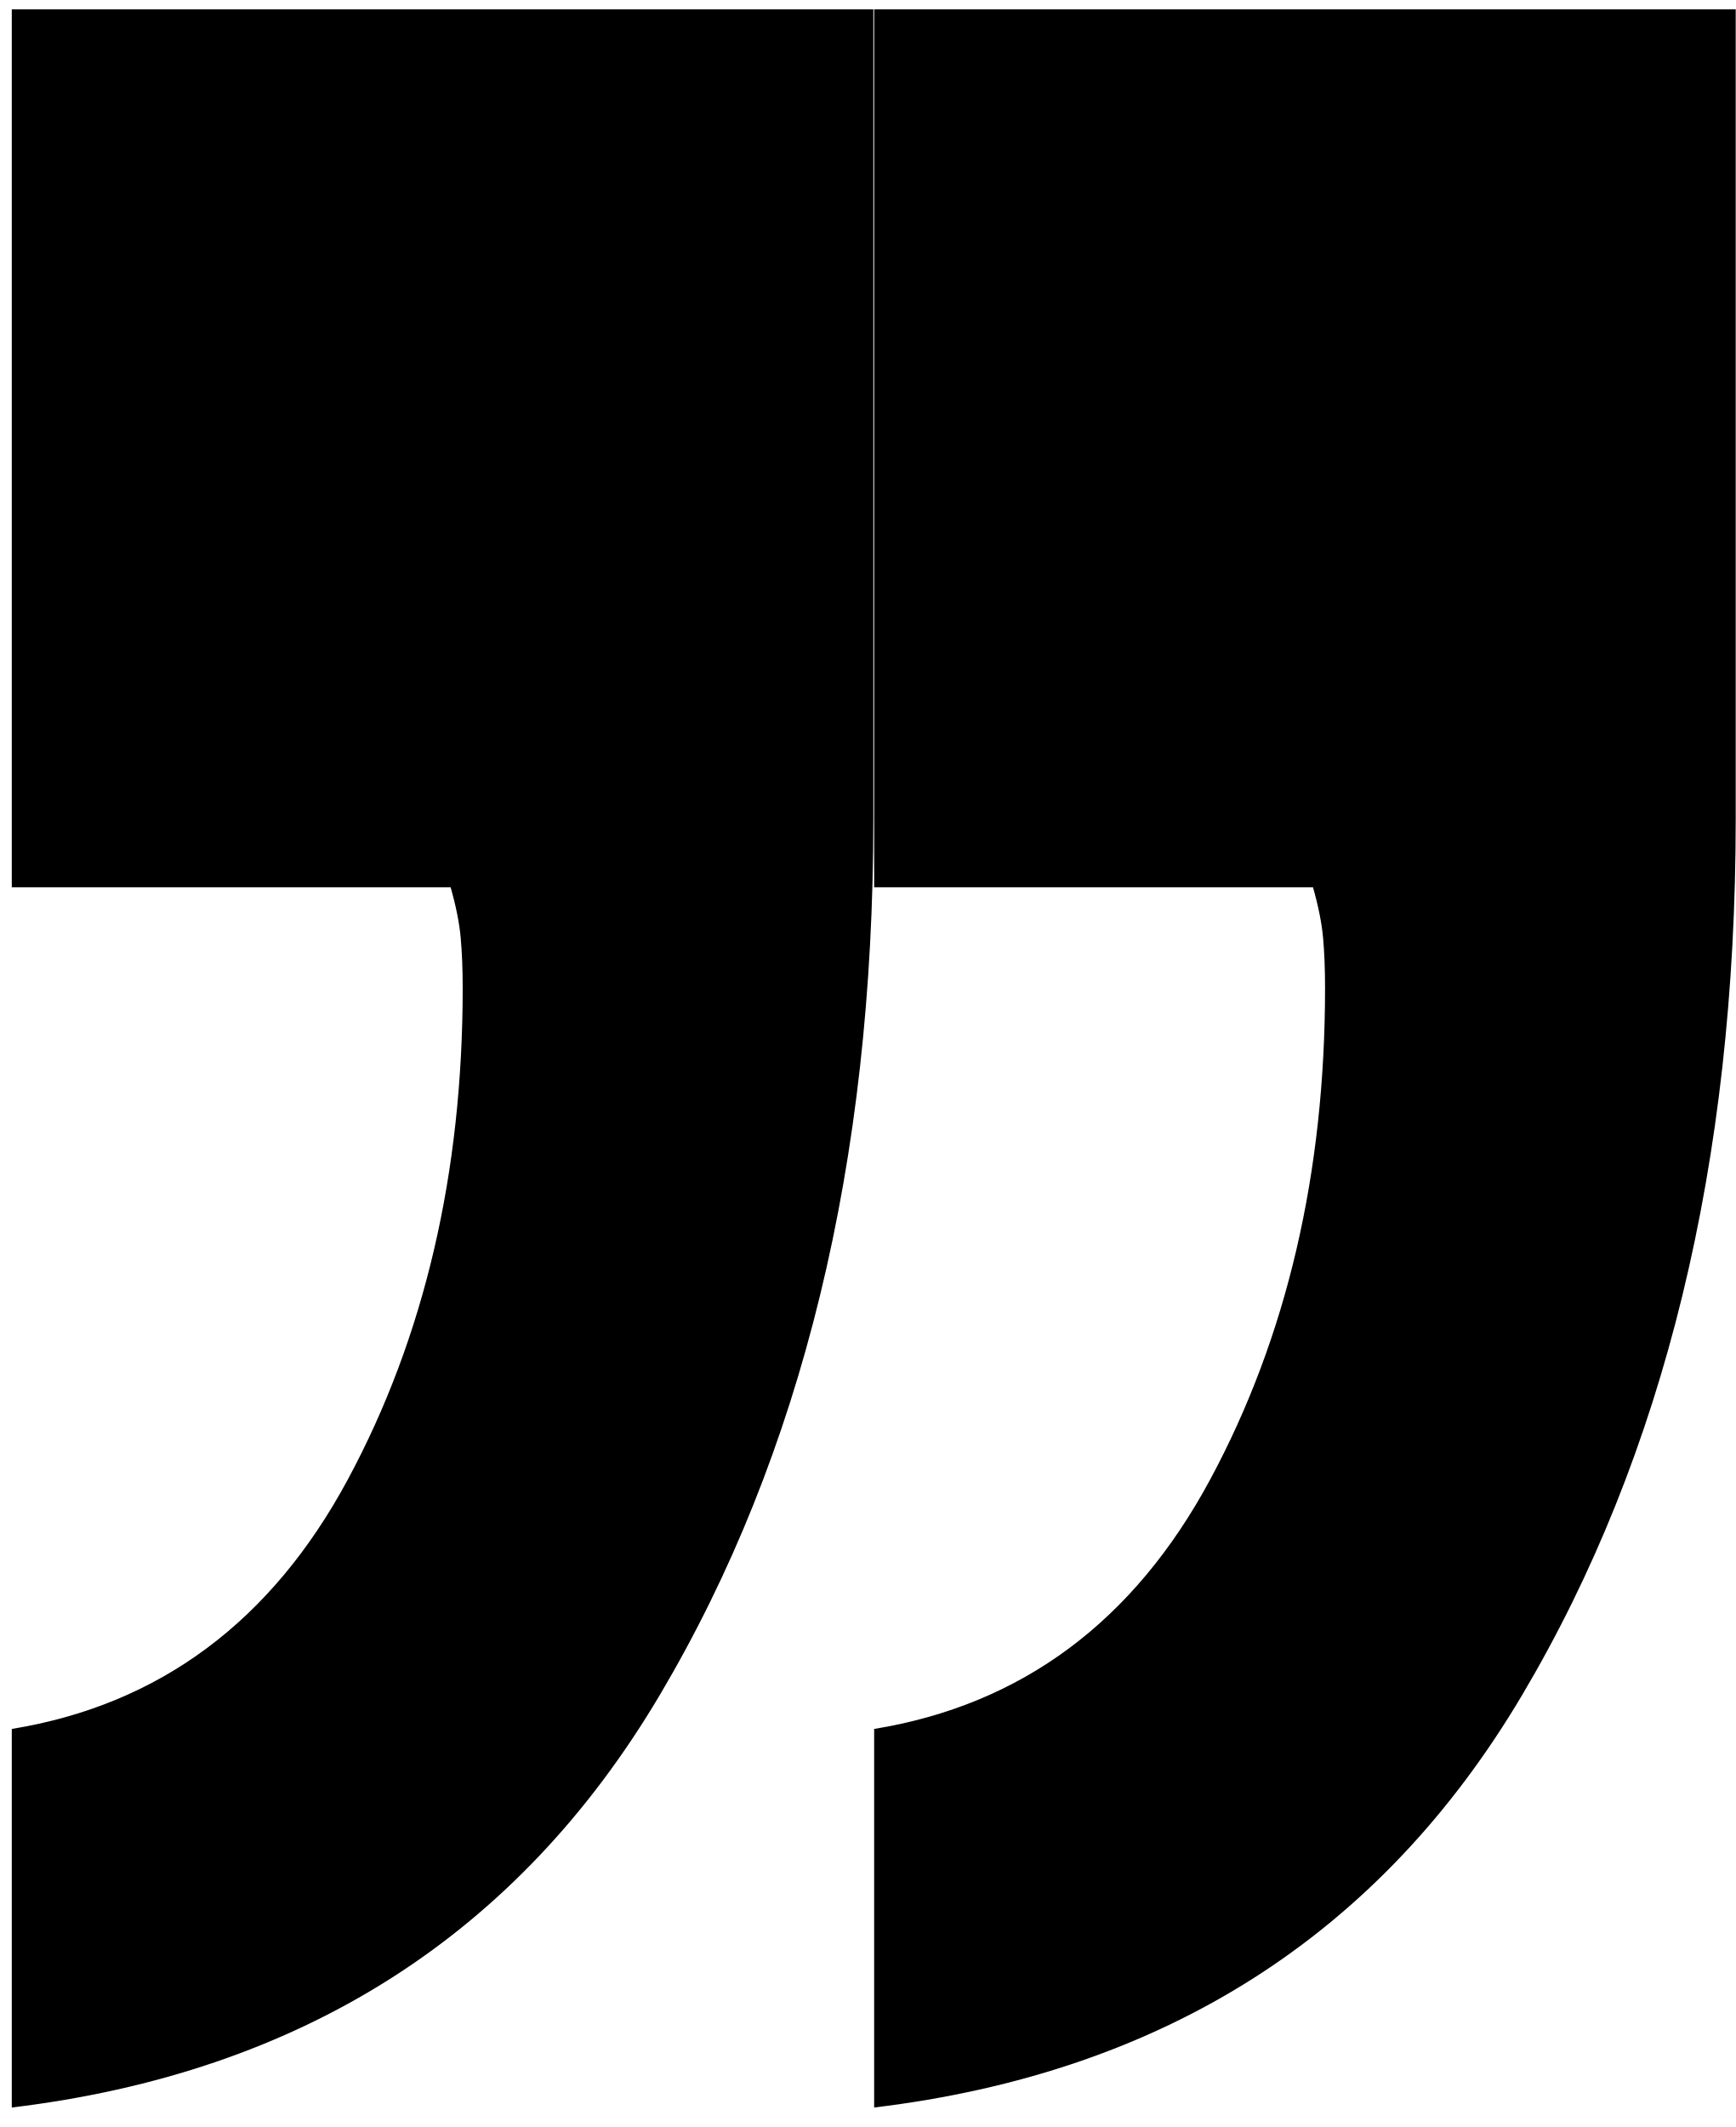
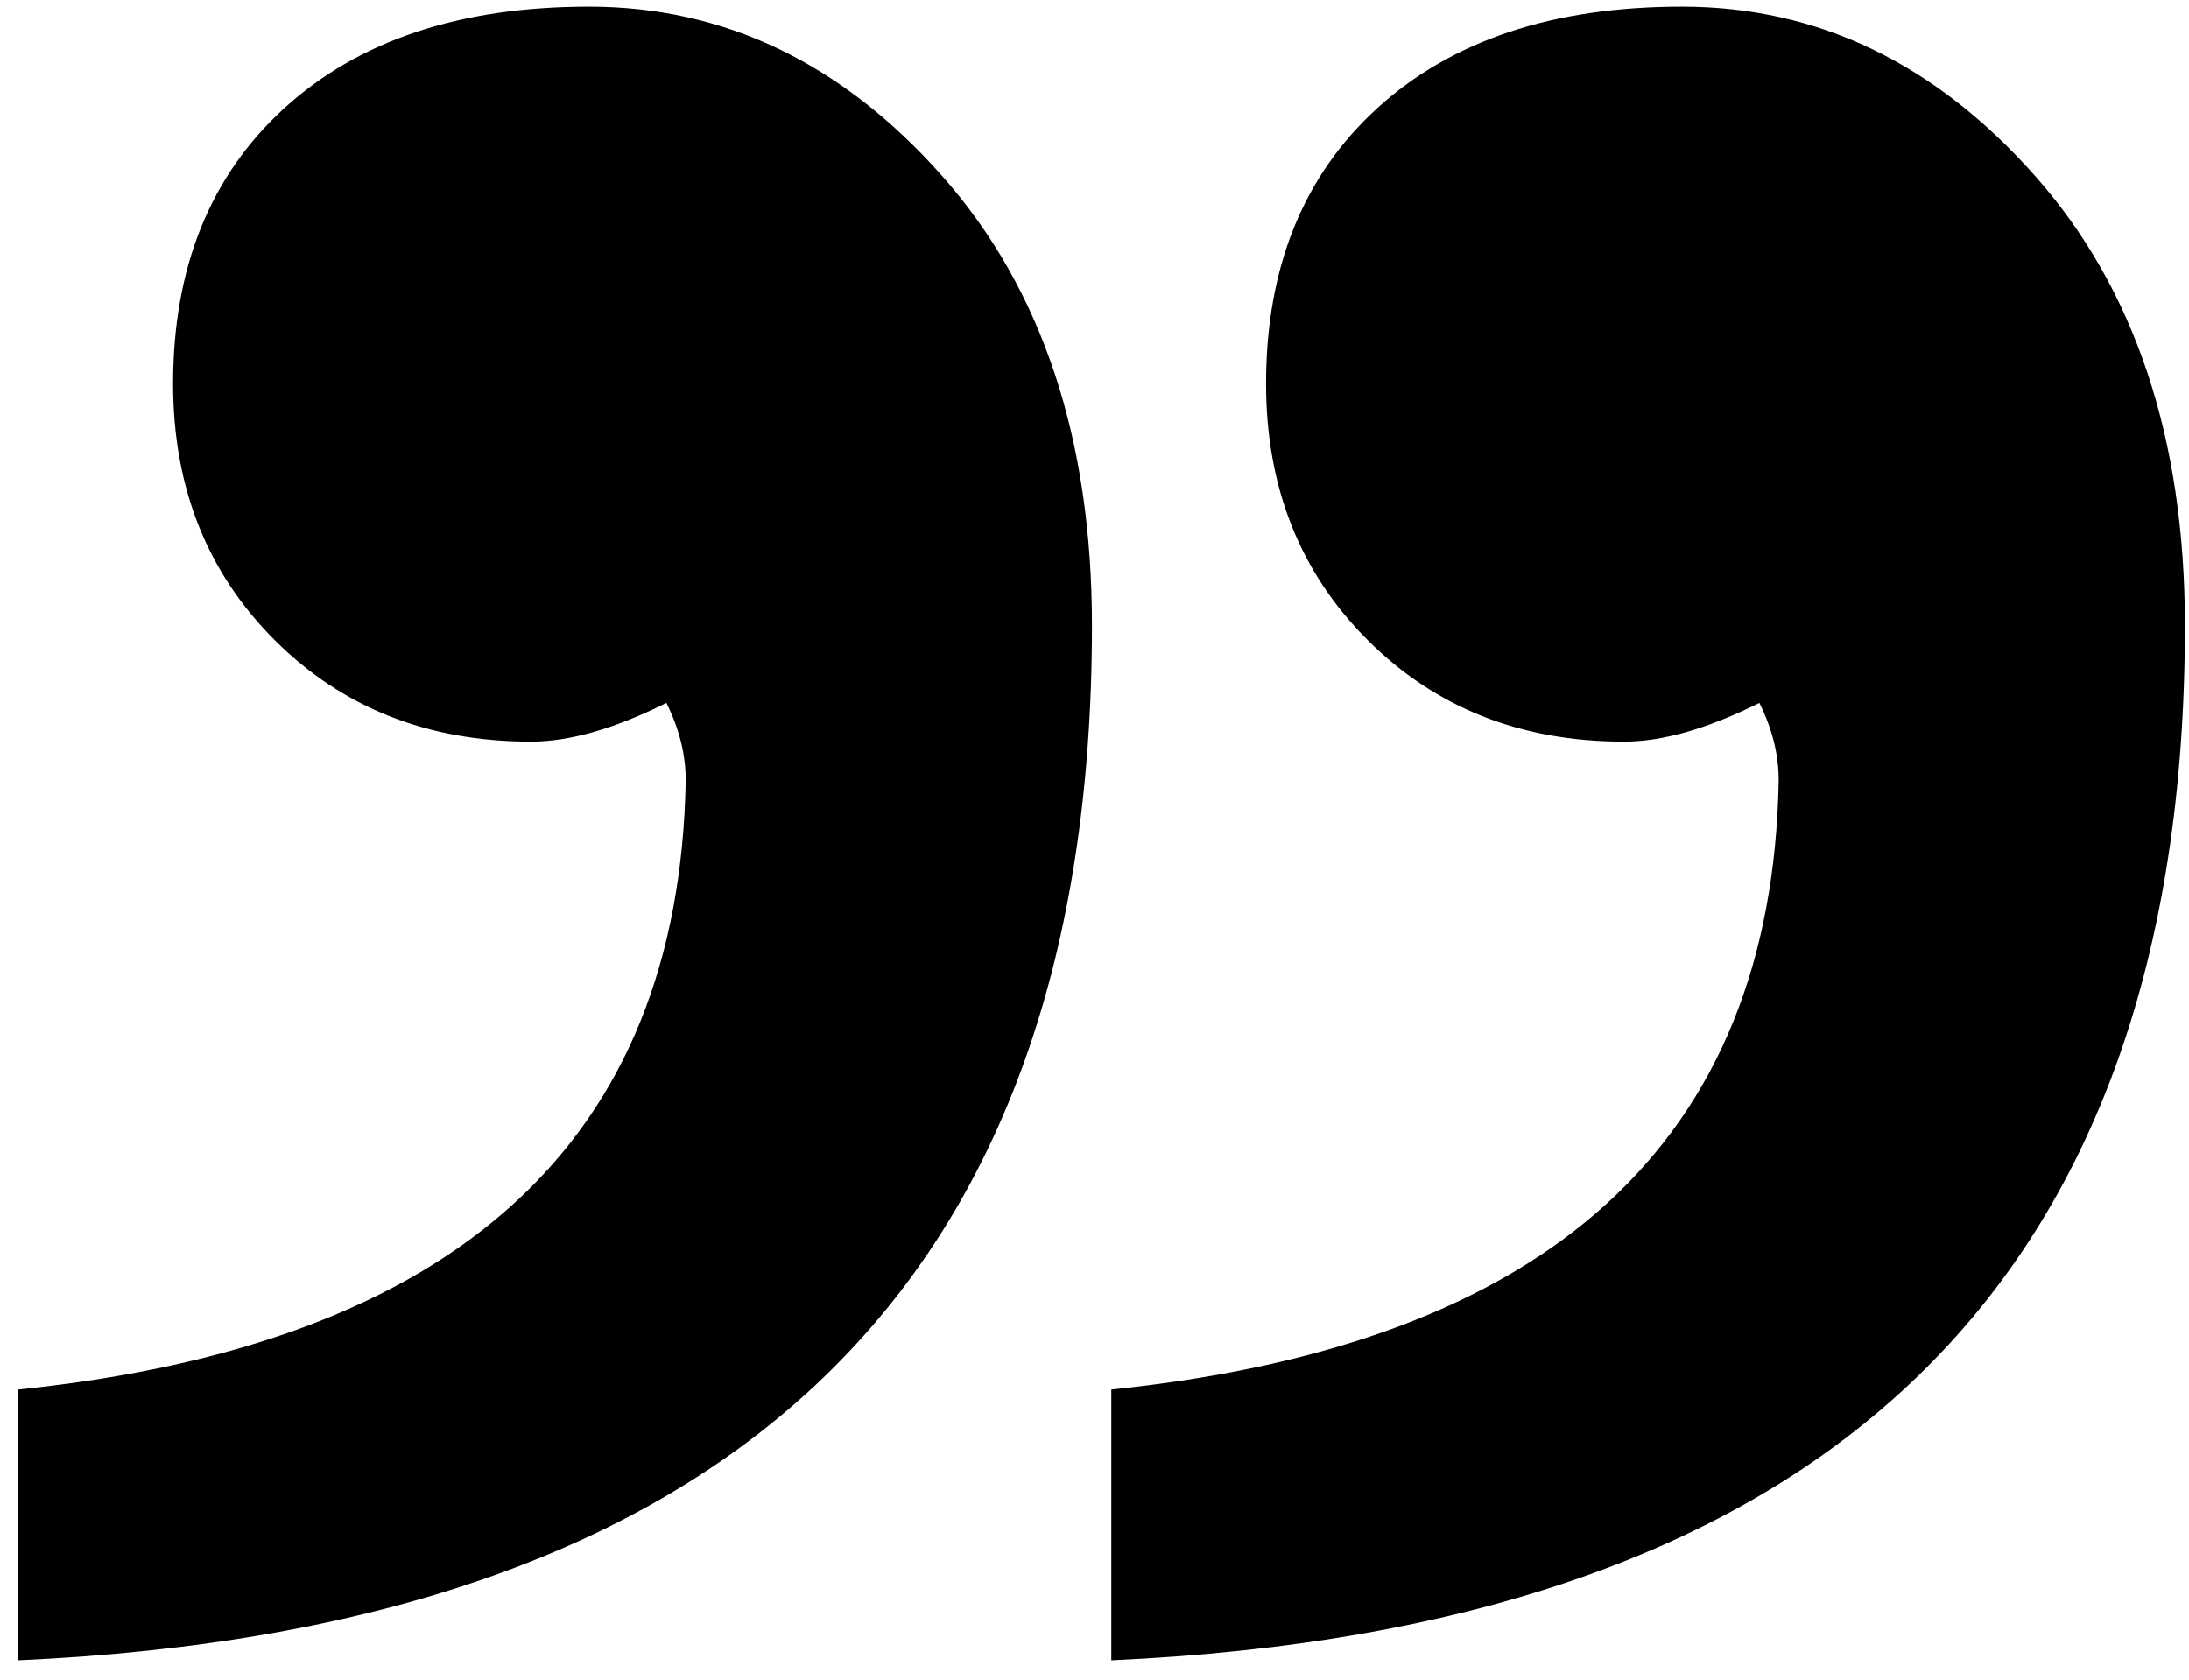
- <svg xmlns="http://www.w3.org/2000/svg" width="80px" height="98px" viewBox="0 0 80 98" version="1.1">
+ <svg xmlns="http://www.w3.org/2000/svg" width="86px" height="66px" viewBox="0 0 86 66" version="1.1">
  <g id="V3-Desktop" stroke="none" stroke-width="1" fill="none" fill-rule="evenodd">
-     <g id="NWD50-Landing-V3-Full" transform="translate(-1325, -4752)" fill="#000000" fill-rule="nonzero">
-       <path d="M1325.543,4849.102 C1338.902,4847.493 1348.86,4841.154 1355.416,4830.083 C1361.972,4819.012 1365.25,4805.56 1365.25,4789.727 L1365.25,4789.727 L1365.25,4752.432 L1325.543,4752.432 L1325.543,4792.881 L1345.768,4792.881 C1346.015,4793.747 1346.17,4794.52 1346.231,4795.2 C1346.293,4795.881 1346.324,4796.654 1346.324,4797.52 C1346.324,4806.055 1344.562,4813.6 1341.036,4820.156 C1337.511,4826.712 1332.346,4830.547 1325.543,4831.66 L1325.543,4831.66 L1325.543,4849.102 Z M1365.287,4849.102 C1378.646,4847.493 1388.604,4841.154 1395.16,4830.083 C1401.716,4819.012 1404.994,4805.56 1404.994,4789.727 L1404.994,4789.727 L1404.994,4752.432 L1365.287,4752.432 L1365.287,4792.881 L1385.512,4792.881 C1385.759,4793.747 1385.914,4794.52 1385.976,4795.2 C1386.037,4795.881 1386.068,4796.654 1386.068,4797.52 C1386.068,4806.055 1384.306,4813.6 1380.78,4820.156 C1377.255,4826.712 1372.09,4830.547 1365.287,4831.66 L1365.287,4831.66 L1365.287,4849.102 Z" id="’’" />
-     </g>
+     <path d="M0.72,65.24 C28.84,63.973 42.9,50.42 42.9,24.58 C42.9,17.233 40.937,11.343 37.01,6.91 C33.083,2.477 28.46,0.26 23.14,0.26 C18.073,0.26 14.083,1.59 11.17,4.25 C8.257,6.91 6.8,10.52 6.8,15.08 C6.8,19.133 8.13,22.49 10.79,25.15 C13.45,27.81 16.807,29.14 20.86,29.14 C22.38,29.14 24.153,28.633 26.18,27.62 C26.687,28.633 26.94,29.647 26.94,30.66 C26.687,44.847 17.947,52.827 0.72,54.6 L0.72,54.6 L0.72,65.24 Z M43.66,65.24 C71.78,63.973 85.84,50.42 85.84,24.58 C85.84,17.233 83.877,11.343 79.95,6.91 C76.023,2.477 71.4,0.26 66.08,0.26 C61.013,0.26 57.023,1.59 54.11,4.25 C51.197,6.91 49.74,10.52 49.74,15.08 C49.74,19.133 51.07,22.49 53.73,25.15 C56.39,27.81 59.747,29.14 63.8,29.14 C65.32,29.14 67.093,28.633 69.12,27.62 C69.627,28.633 69.88,29.647 69.88,30.66 C69.627,44.847 60.887,52.827 43.66,54.6 L43.66,54.6 L43.66,65.24 Z" id="’’" fill="#000000" fill-rule="nonzero" />
  </g>
</svg>
